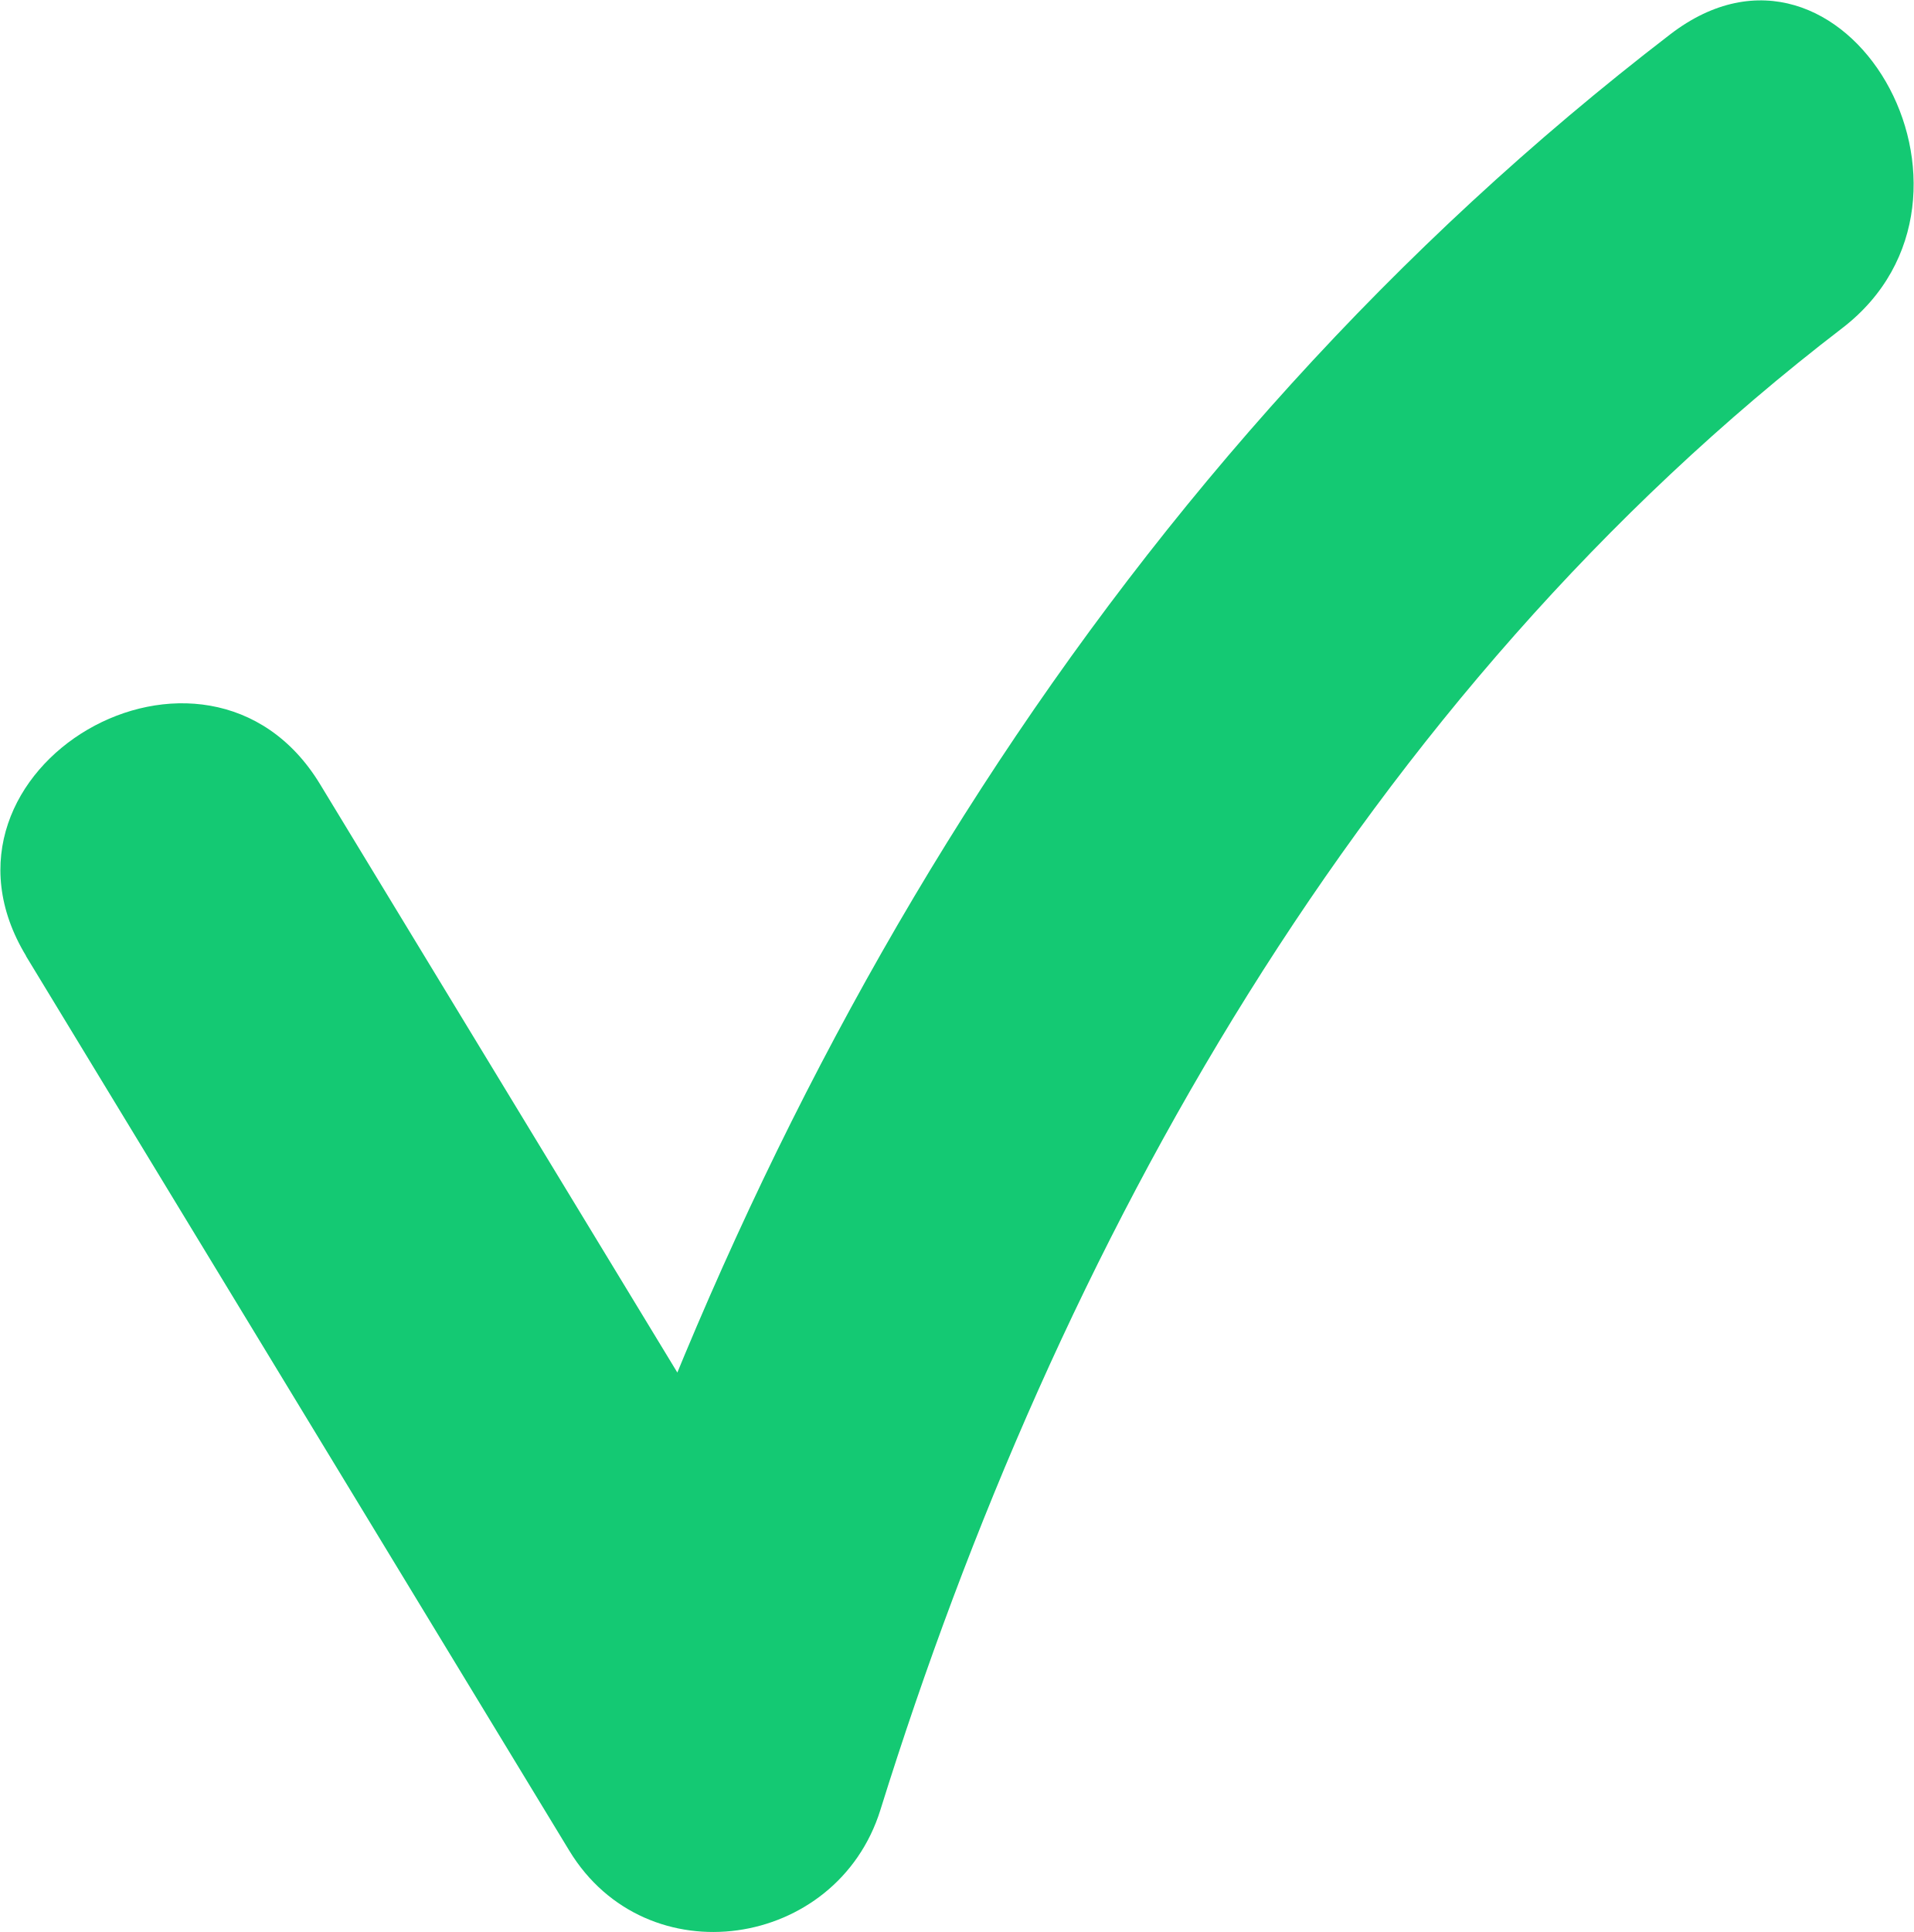
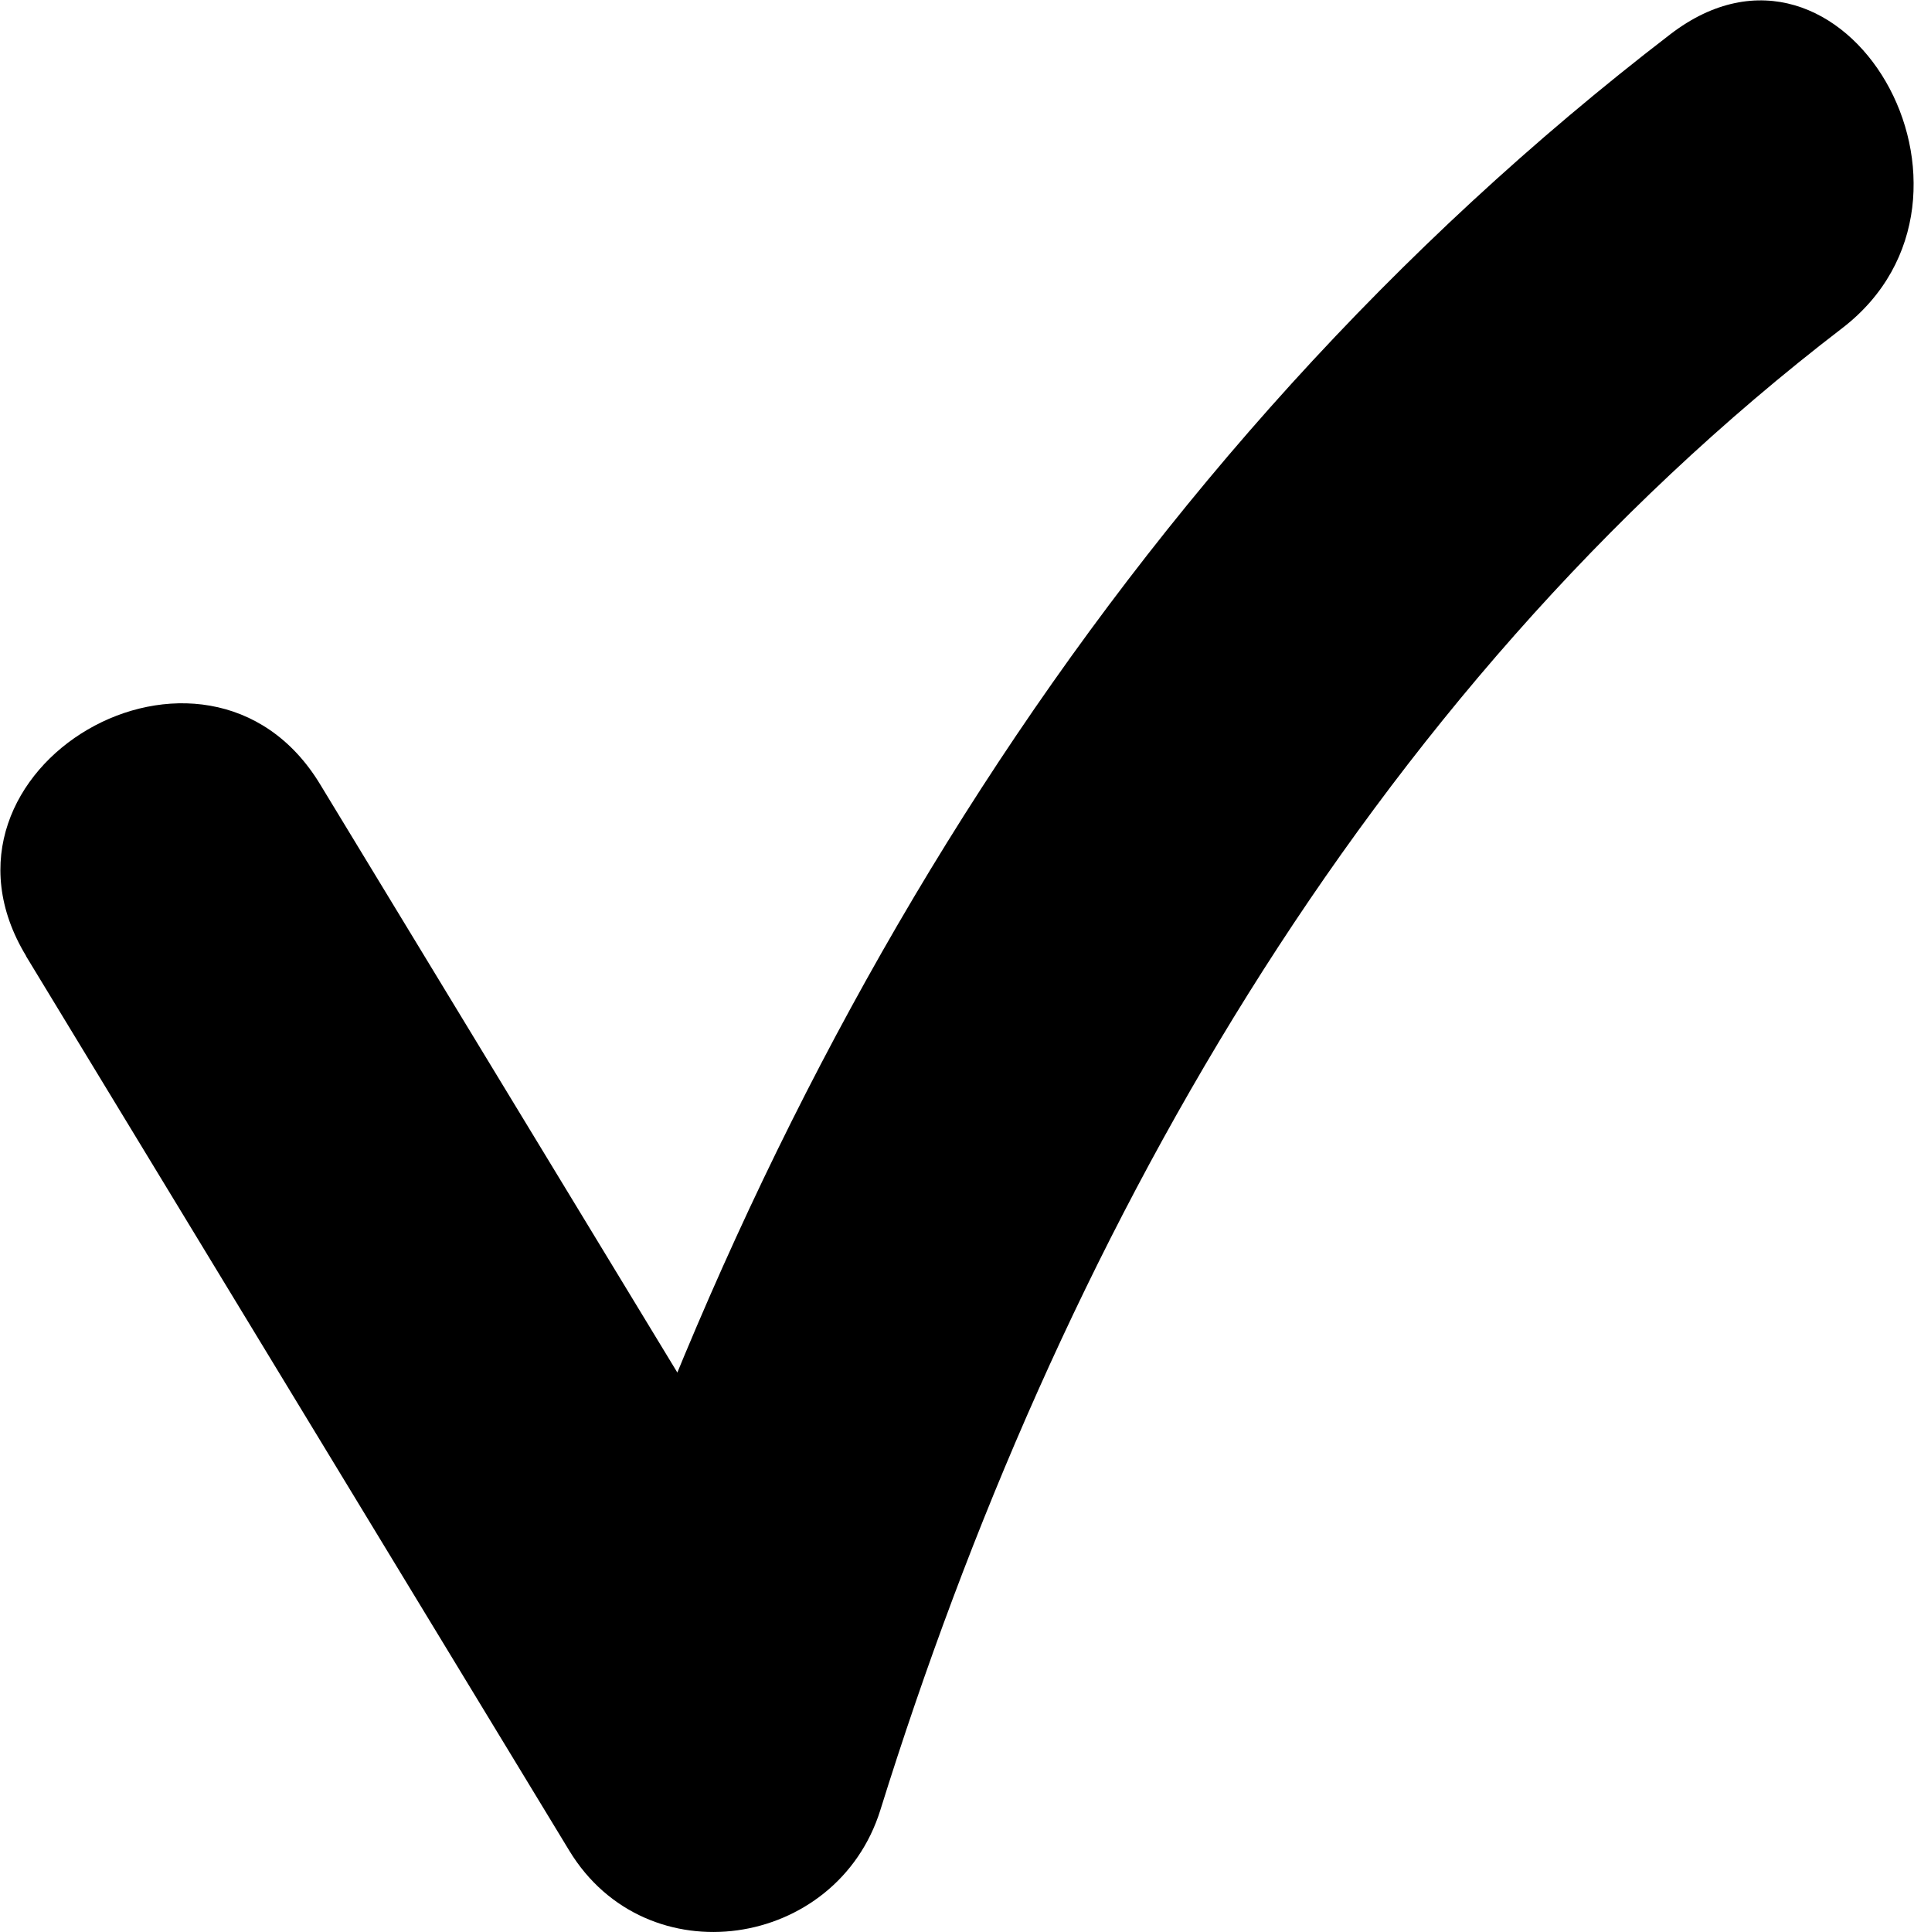
<svg xmlns="http://www.w3.org/2000/svg" id="Capa_2" data-name="Capa 2" viewBox="0 0 45.32 45.75">
-   <defs>
-     <style>
-       .cls-1 {
-         fill: #14c973;
-       }
-     </style>
-   </defs>
  <g id="Capa_1-2" data-name="Capa 1">
-     <path class="cls-1" d="m.61,22.63c4.29,7.06,8.58,14.13,12.87,21.19,1.83,3.02,6.34,2.34,7.37-.96,4.19-13.44,11.45-26.4,22.78-35.09,4.06-3.12.05-10.12-4.07-6.96-13.09,10.05-21.61,24.28-26.48,39.91l7.37-.96c-4.29-7.06-8.58-14.13-12.87-21.19-2.69-4.43-9.66-.38-6.96,4.07h0Z" />
+     <path fill="currentColor" d="m.61,22.63c4.29,7.06,8.58,14.13,12.87,21.19,1.83,3.02,6.34,2.34,7.37-.96,4.19-13.44,11.45-26.4,22.78-35.09,4.06-3.12.05-10.12-4.07-6.96-13.09,10.05-21.61,24.28-26.48,39.91l7.37-.96c-4.29-7.06-8.58-14.13-12.87-21.19-2.69-4.43-9.66-.38-6.96,4.07h0Z" />
  </g>
</svg>
